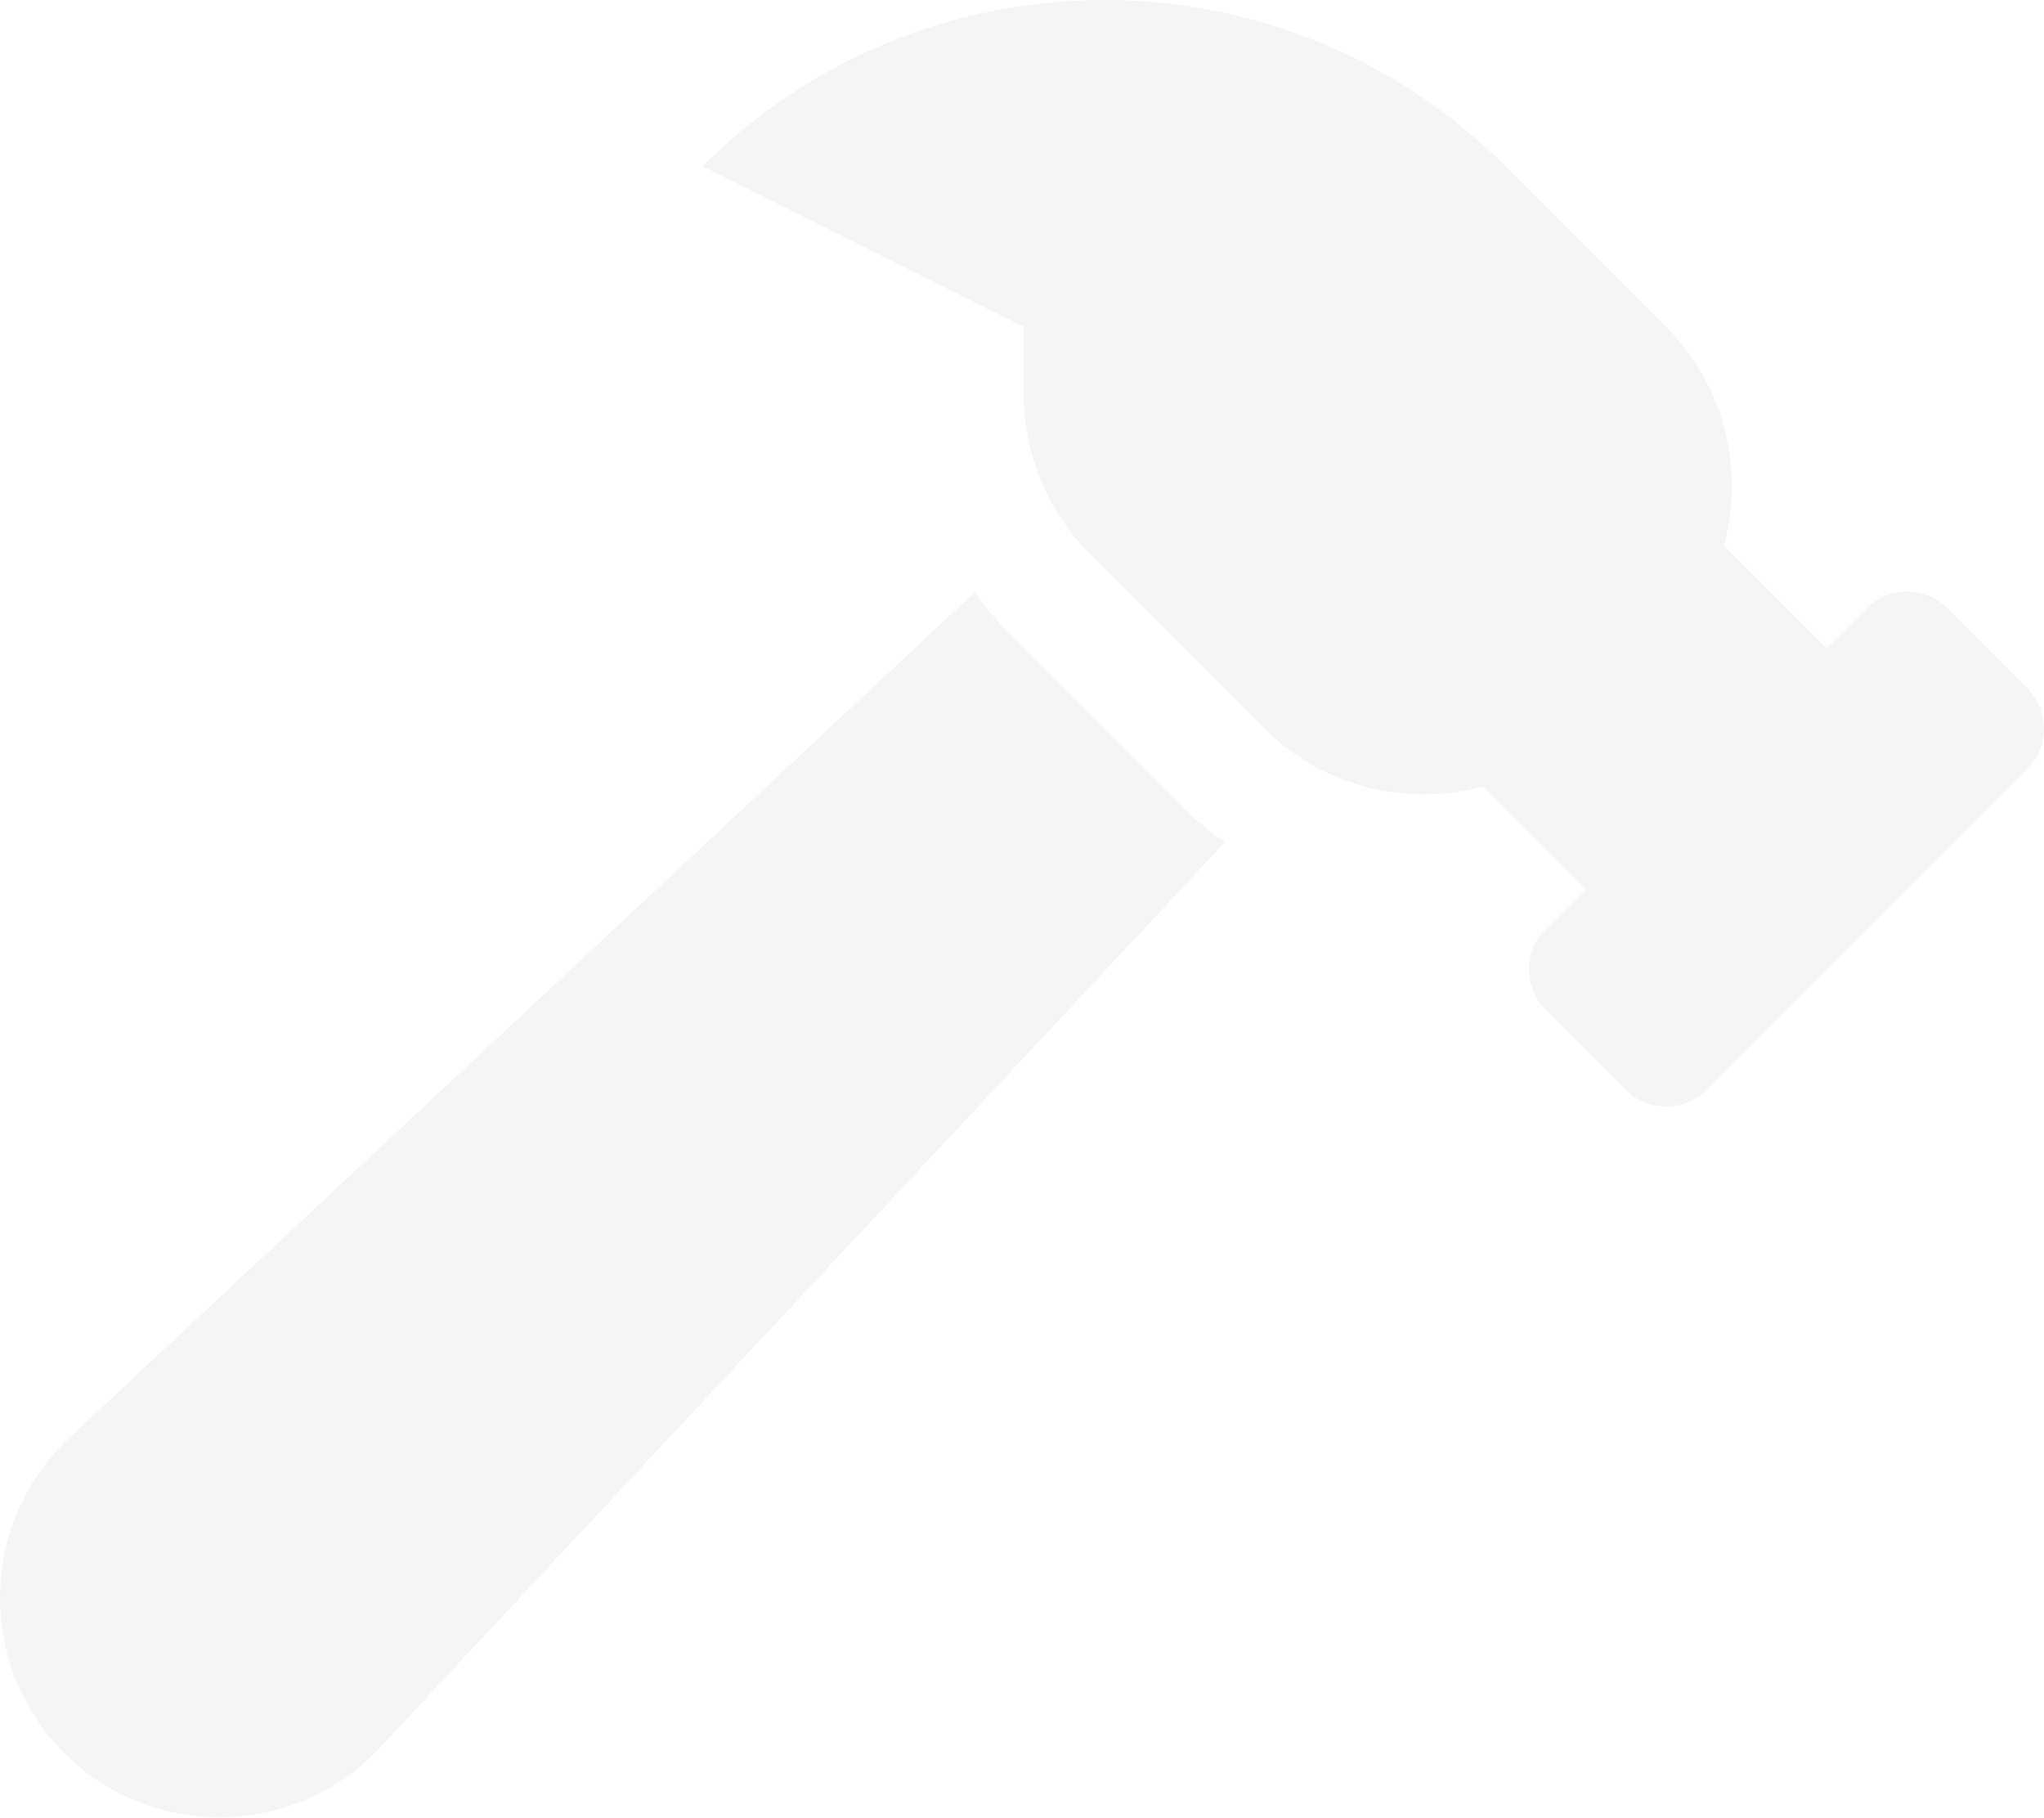
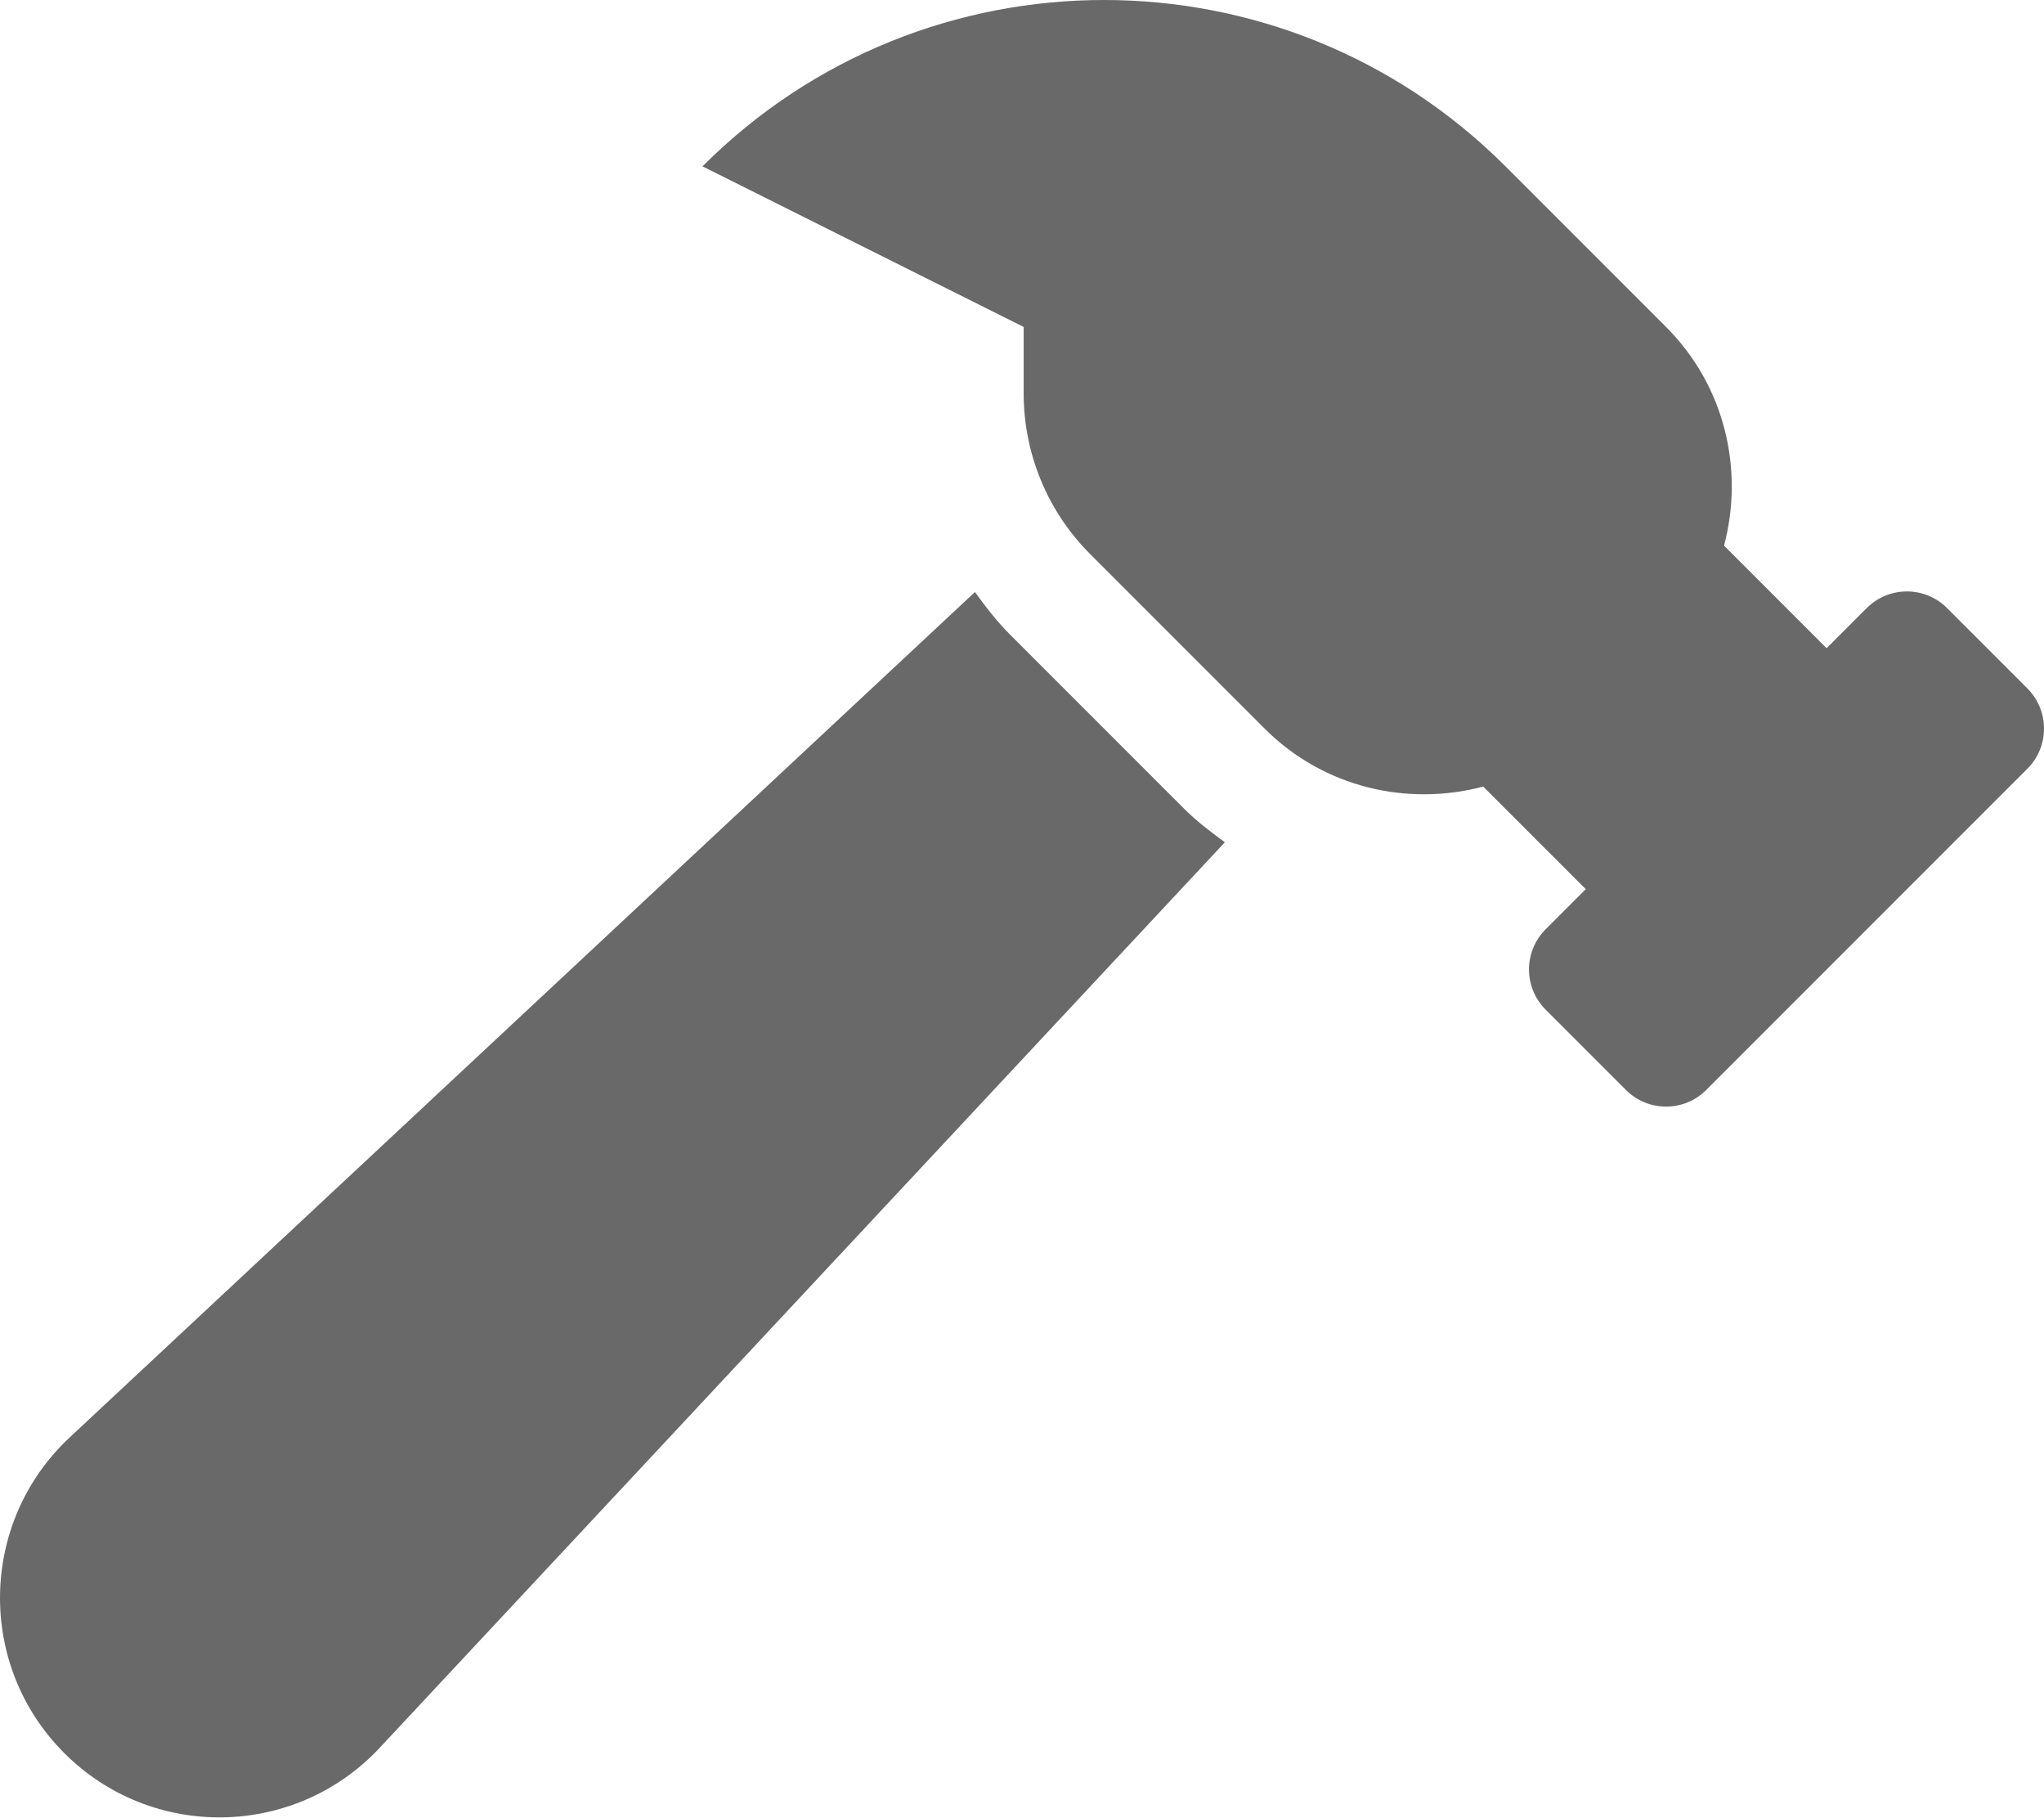
<svg xmlns="http://www.w3.org/2000/svg" aria-hidden="true" focusable="false" data-prefix="fas" data-icon="hammer" class="svg-inline--fa fa-hammer fa-w-18" role="img" viewBox="0 0 576 512">
-   <path fill="whitesmoke" d="M571.31 193.94l-22.63-22.63c-6.25-6.25-16.38-6.25-22.63 0l-11.31 11.31-28.9-28.9c5.63-21.31.36-44.9-16.35-61.61l-45.25-45.25c-62.48-62.48-163.79-62.48-226.28 0l90.51 45.25v18.75c0 16.97 6.74 33.25 18.75 45.25l49.14 49.14c16.71 16.71 40.3 21.98 61.61 16.35l28.9 28.9-11.31 11.31c-6.25 6.25-6.25 16.38 0 22.63l22.63 22.63c6.25 6.25 16.38 6.25 22.63 0l90.51-90.51c6.23-6.24 6.23-16.37-.02-22.62zm-286.72-15.2c-3.7-3.7-6.84-7.79-9.85-11.95L19.64 404.96c-25.57 23.88-26.26 64.19-1.53 88.93s65.05 24.05 88.93-1.53l238.13-255.07c-3.96-2.91-7.9-5.87-11.44-9.41l-49.14-49.14z" />
+   <path fill="rgb(105,105,105)" d="M571.31 193.94l-22.63-22.63c-6.25-6.25-16.38-6.25-22.63 0l-11.31 11.31-28.9-28.9c5.63-21.31.36-44.9-16.35-61.61l-45.25-45.25c-62.48-62.48-163.79-62.48-226.28 0l90.51 45.25v18.75c0 16.97 6.74 33.25 18.75 45.25l49.14 49.14c16.71 16.71 40.3 21.98 61.61 16.35l28.9 28.9-11.31 11.31c-6.25 6.25-6.25 16.38 0 22.63l22.63 22.63c6.25 6.25 16.38 6.25 22.63 0l90.51-90.51c6.23-6.24 6.23-16.37-.02-22.62zm-286.72-15.2c-3.7-3.7-6.84-7.79-9.85-11.95L19.64 404.96c-25.57 23.88-26.26 64.19-1.53 88.93s65.05 24.05 88.93-1.53l238.13-255.07c-3.96-2.91-7.9-5.87-11.44-9.41l-49.14-49.14z" />
</svg>
